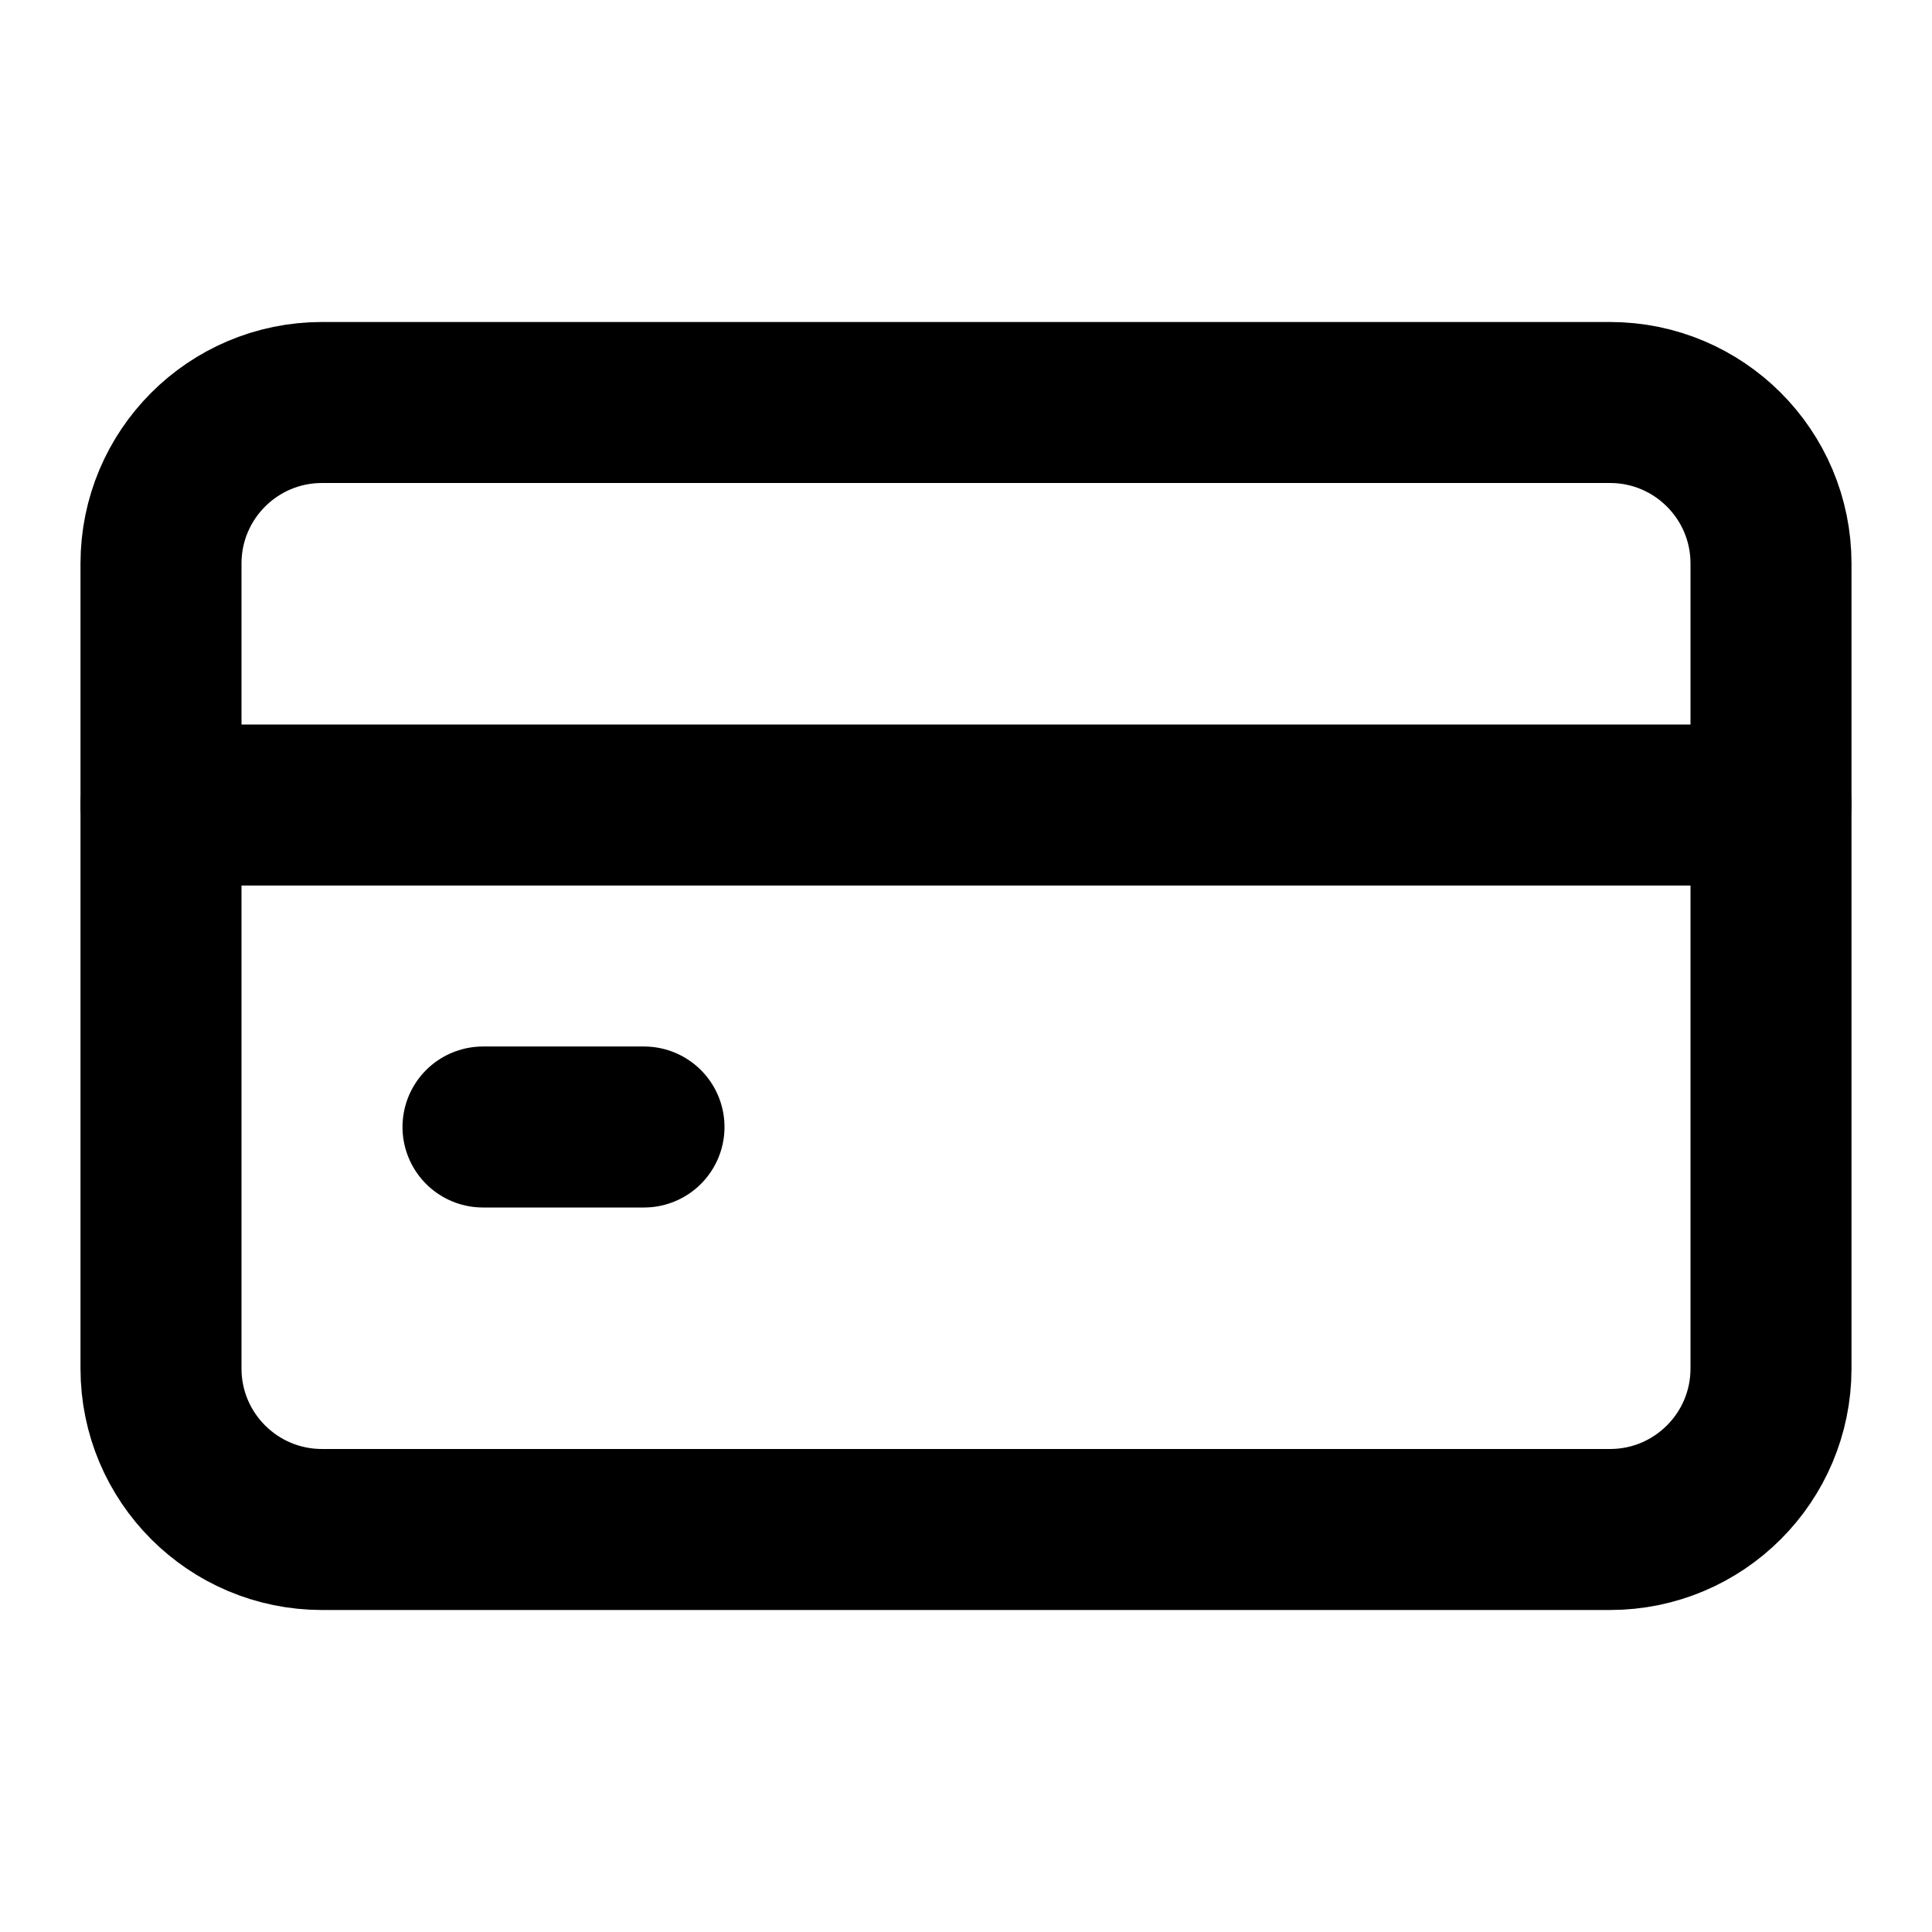
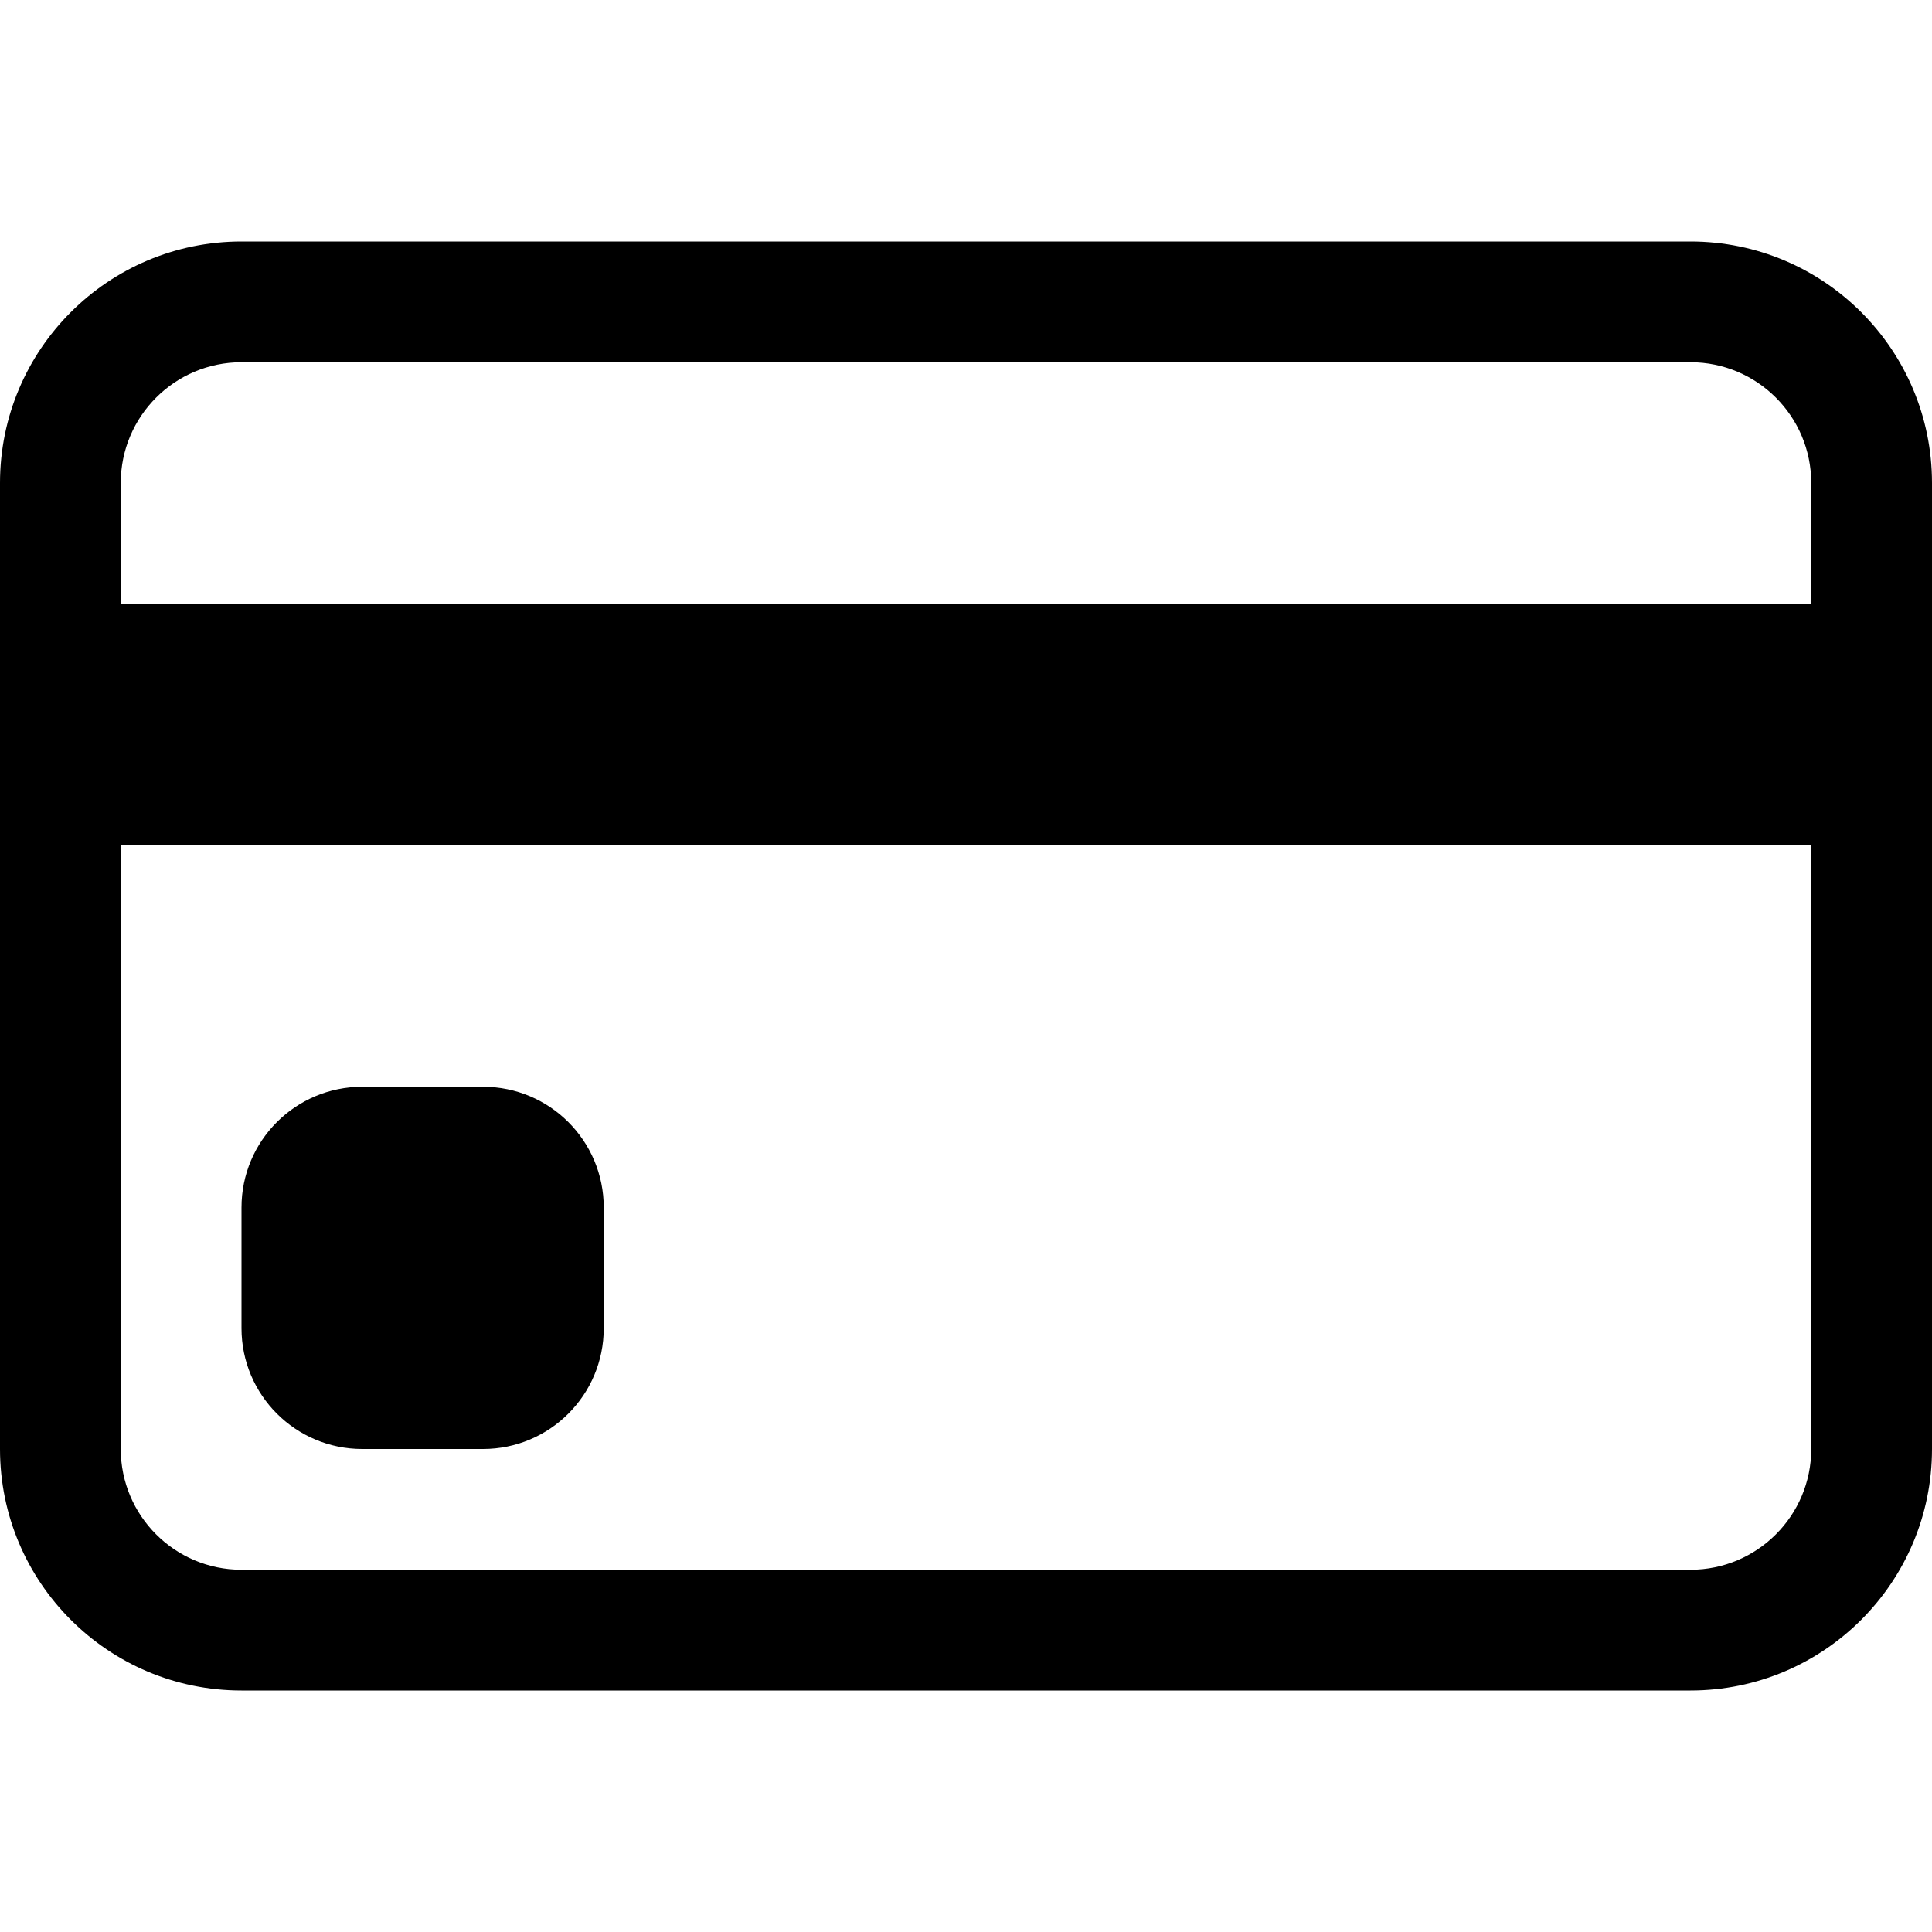
- <svg xmlns="http://www.w3.org/2000/svg" width="24" height="24" viewBox="0 0 24 24" fill="none" stroke="currentColor" stroke-width="2" stroke-linecap="round" stroke-linejoin="round">
-   <rect width="20" height="14" x="2" y="5" rx="2" />
-   <line x1="2" x2="22" y1="10" y2="10" />
-   <path d="M6 14h2" />
+ <svg xmlns="http://www.w3.org/2000/svg" width="16" height="16" fill="currentColor" class="bi bi-credit-card" viewBox="0 0 16 16">
+   <path d="M0 4a2 2 0 0 1 2-2h12a2 2 0 0 1 2 2v8a2 2 0 0 1-2 2H2a2 2 0 0 1-2-2zm2-1a1 1 0 0 0-1 1v1h14V4a1 1 0 0 0-1-1zm13 4H1v5a1 1 0 0 0 1 1h12a1 1 0 0 0 1-1z" />
+   <path d="M2 10a1 1 0 0 1 1-1h1a1 1 0 0 1 1 1v1a1 1 0 0 1-1 1H3a1 1 0 0 1-1-1z" />
</svg>
